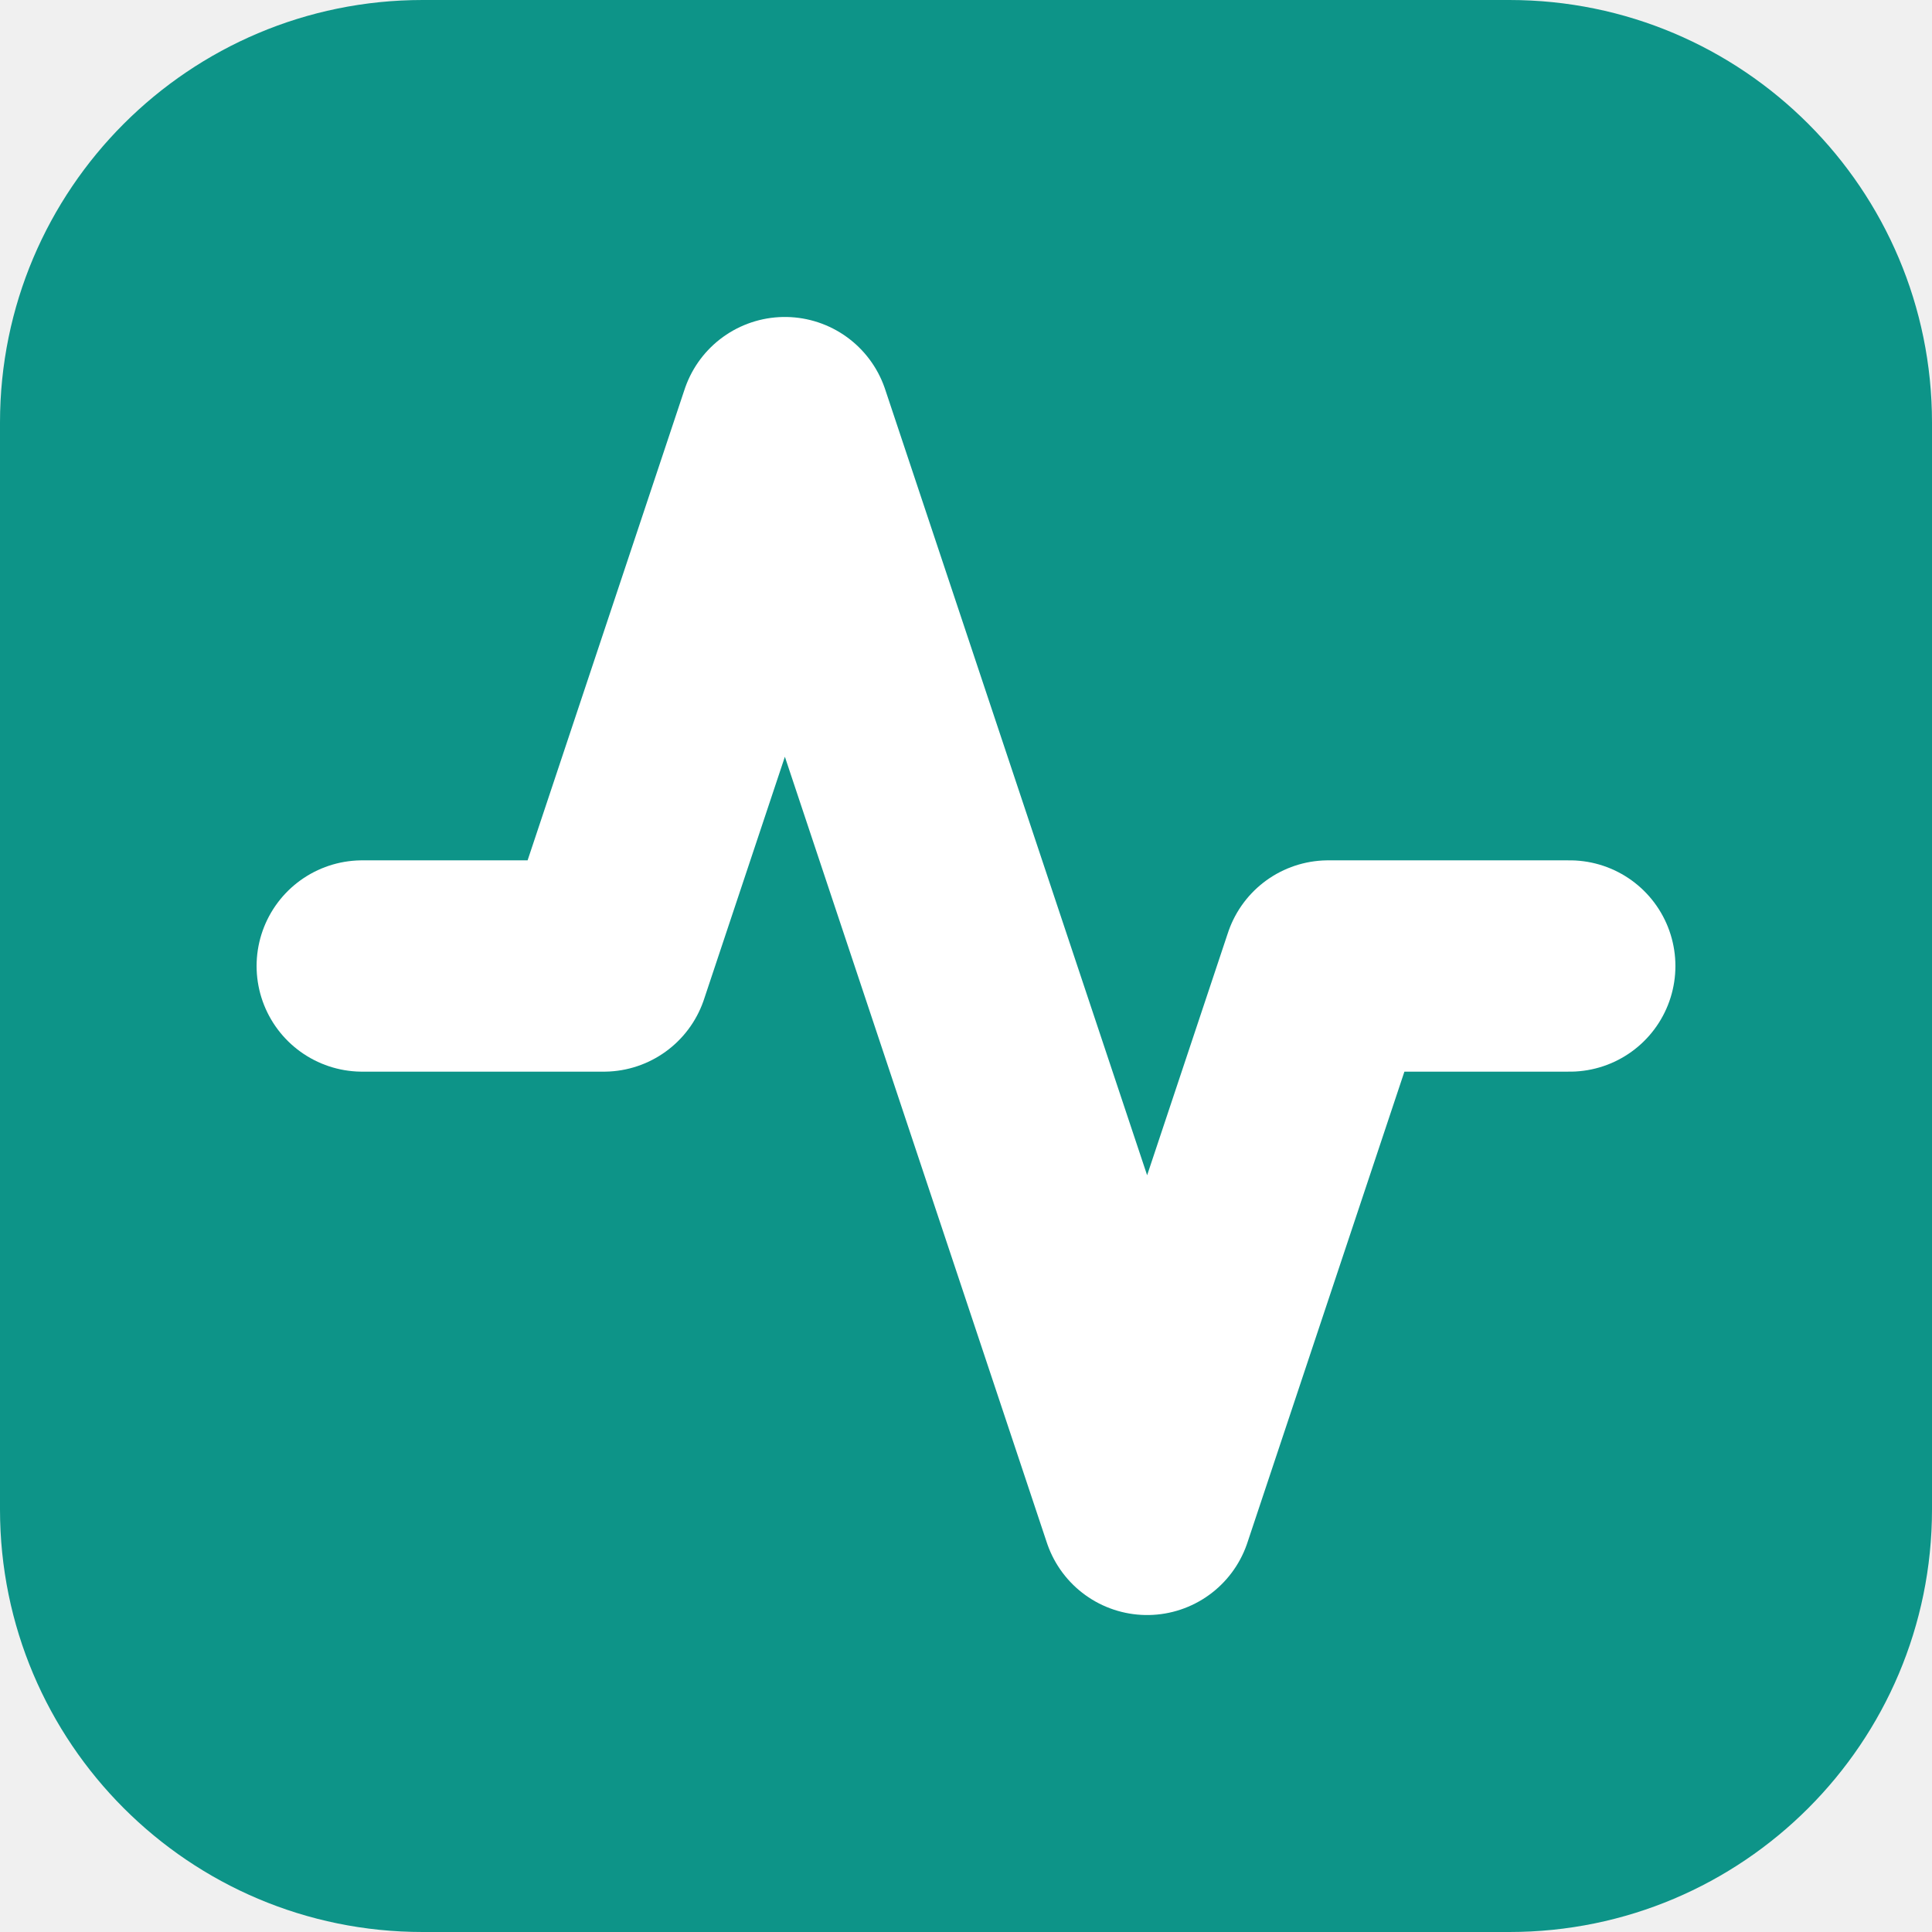
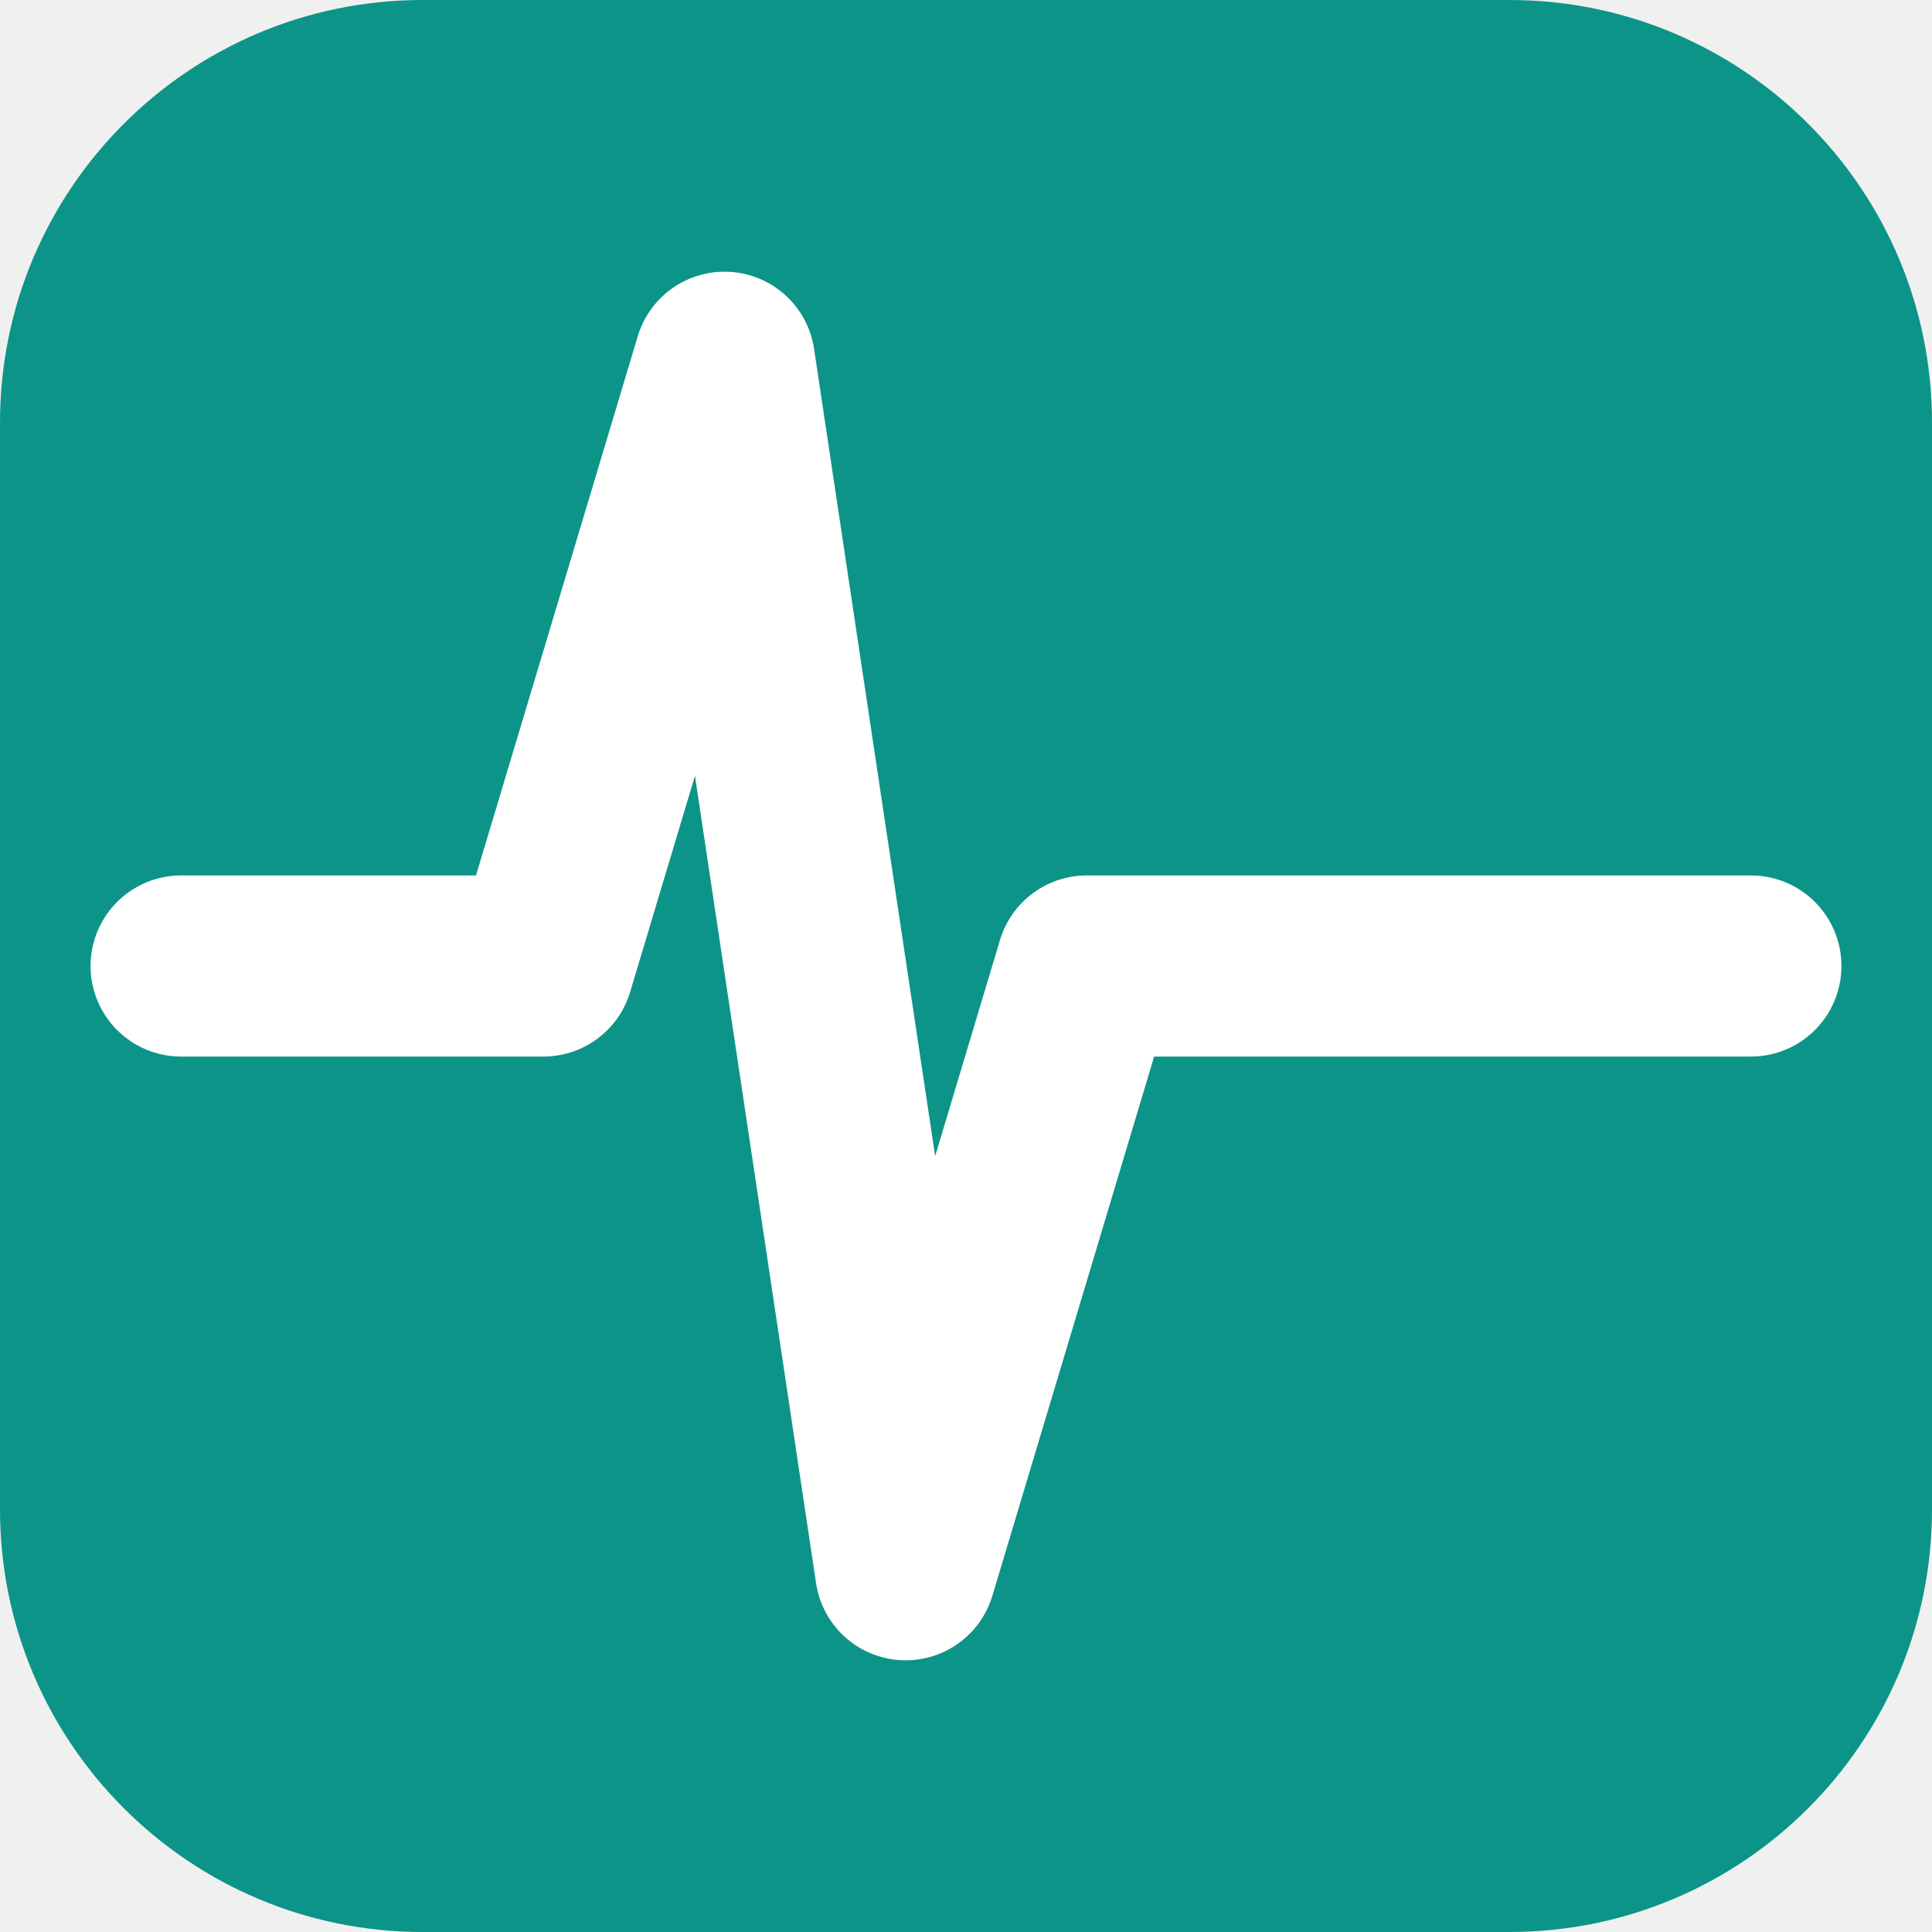
<svg xmlns="http://www.w3.org/2000/svg" viewBox="0 0 32 32">
  <rect width="32" height="32" rx="7" fill="#0d9488" />
-   <g transform="translate(4,4)">
-     <polyline points="22 12 18 12 15 21 9 3 6 12 2 12" fill="none" stroke="white" stroke-width="3.5" stroke-linecap="round" stroke-linejoin="round" />
-   </g>
+   <polyline points="3 16 9 16 12 6 15 26 18 16 29 16" fill="none" stroke="white" stroke-width="3" stroke-linecap="round" stroke-linejoin="round" />
</svg>
